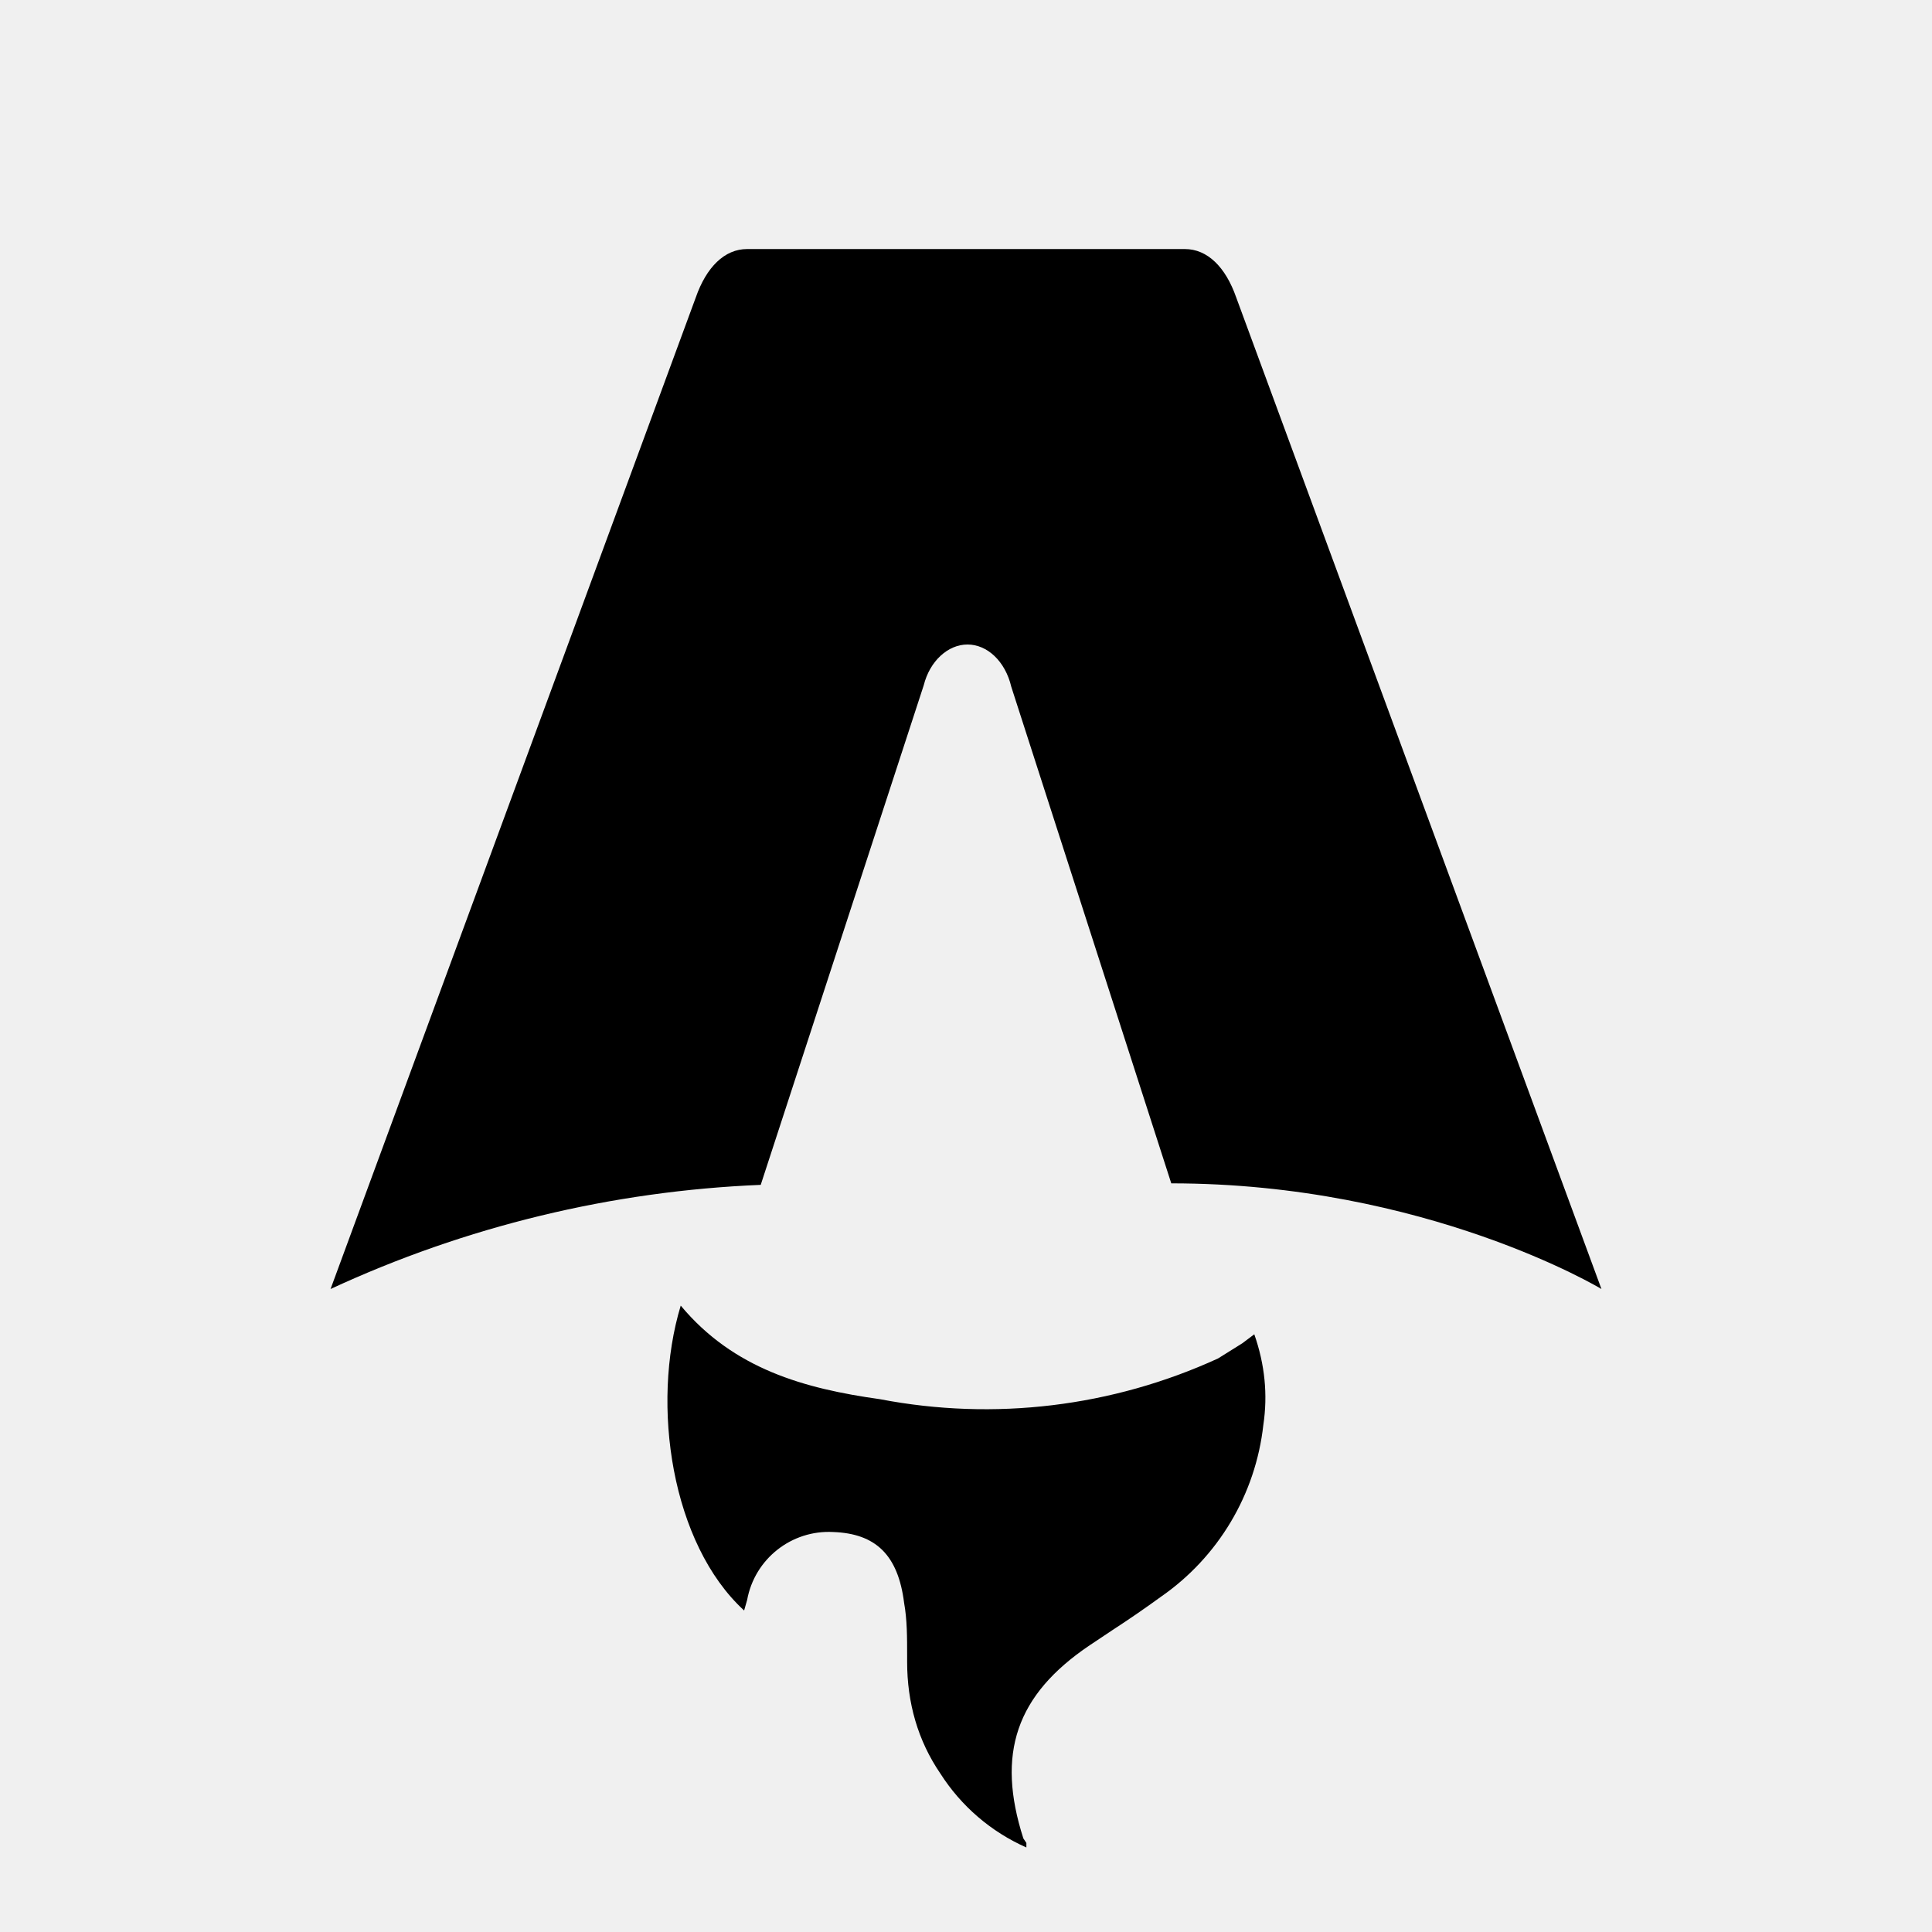
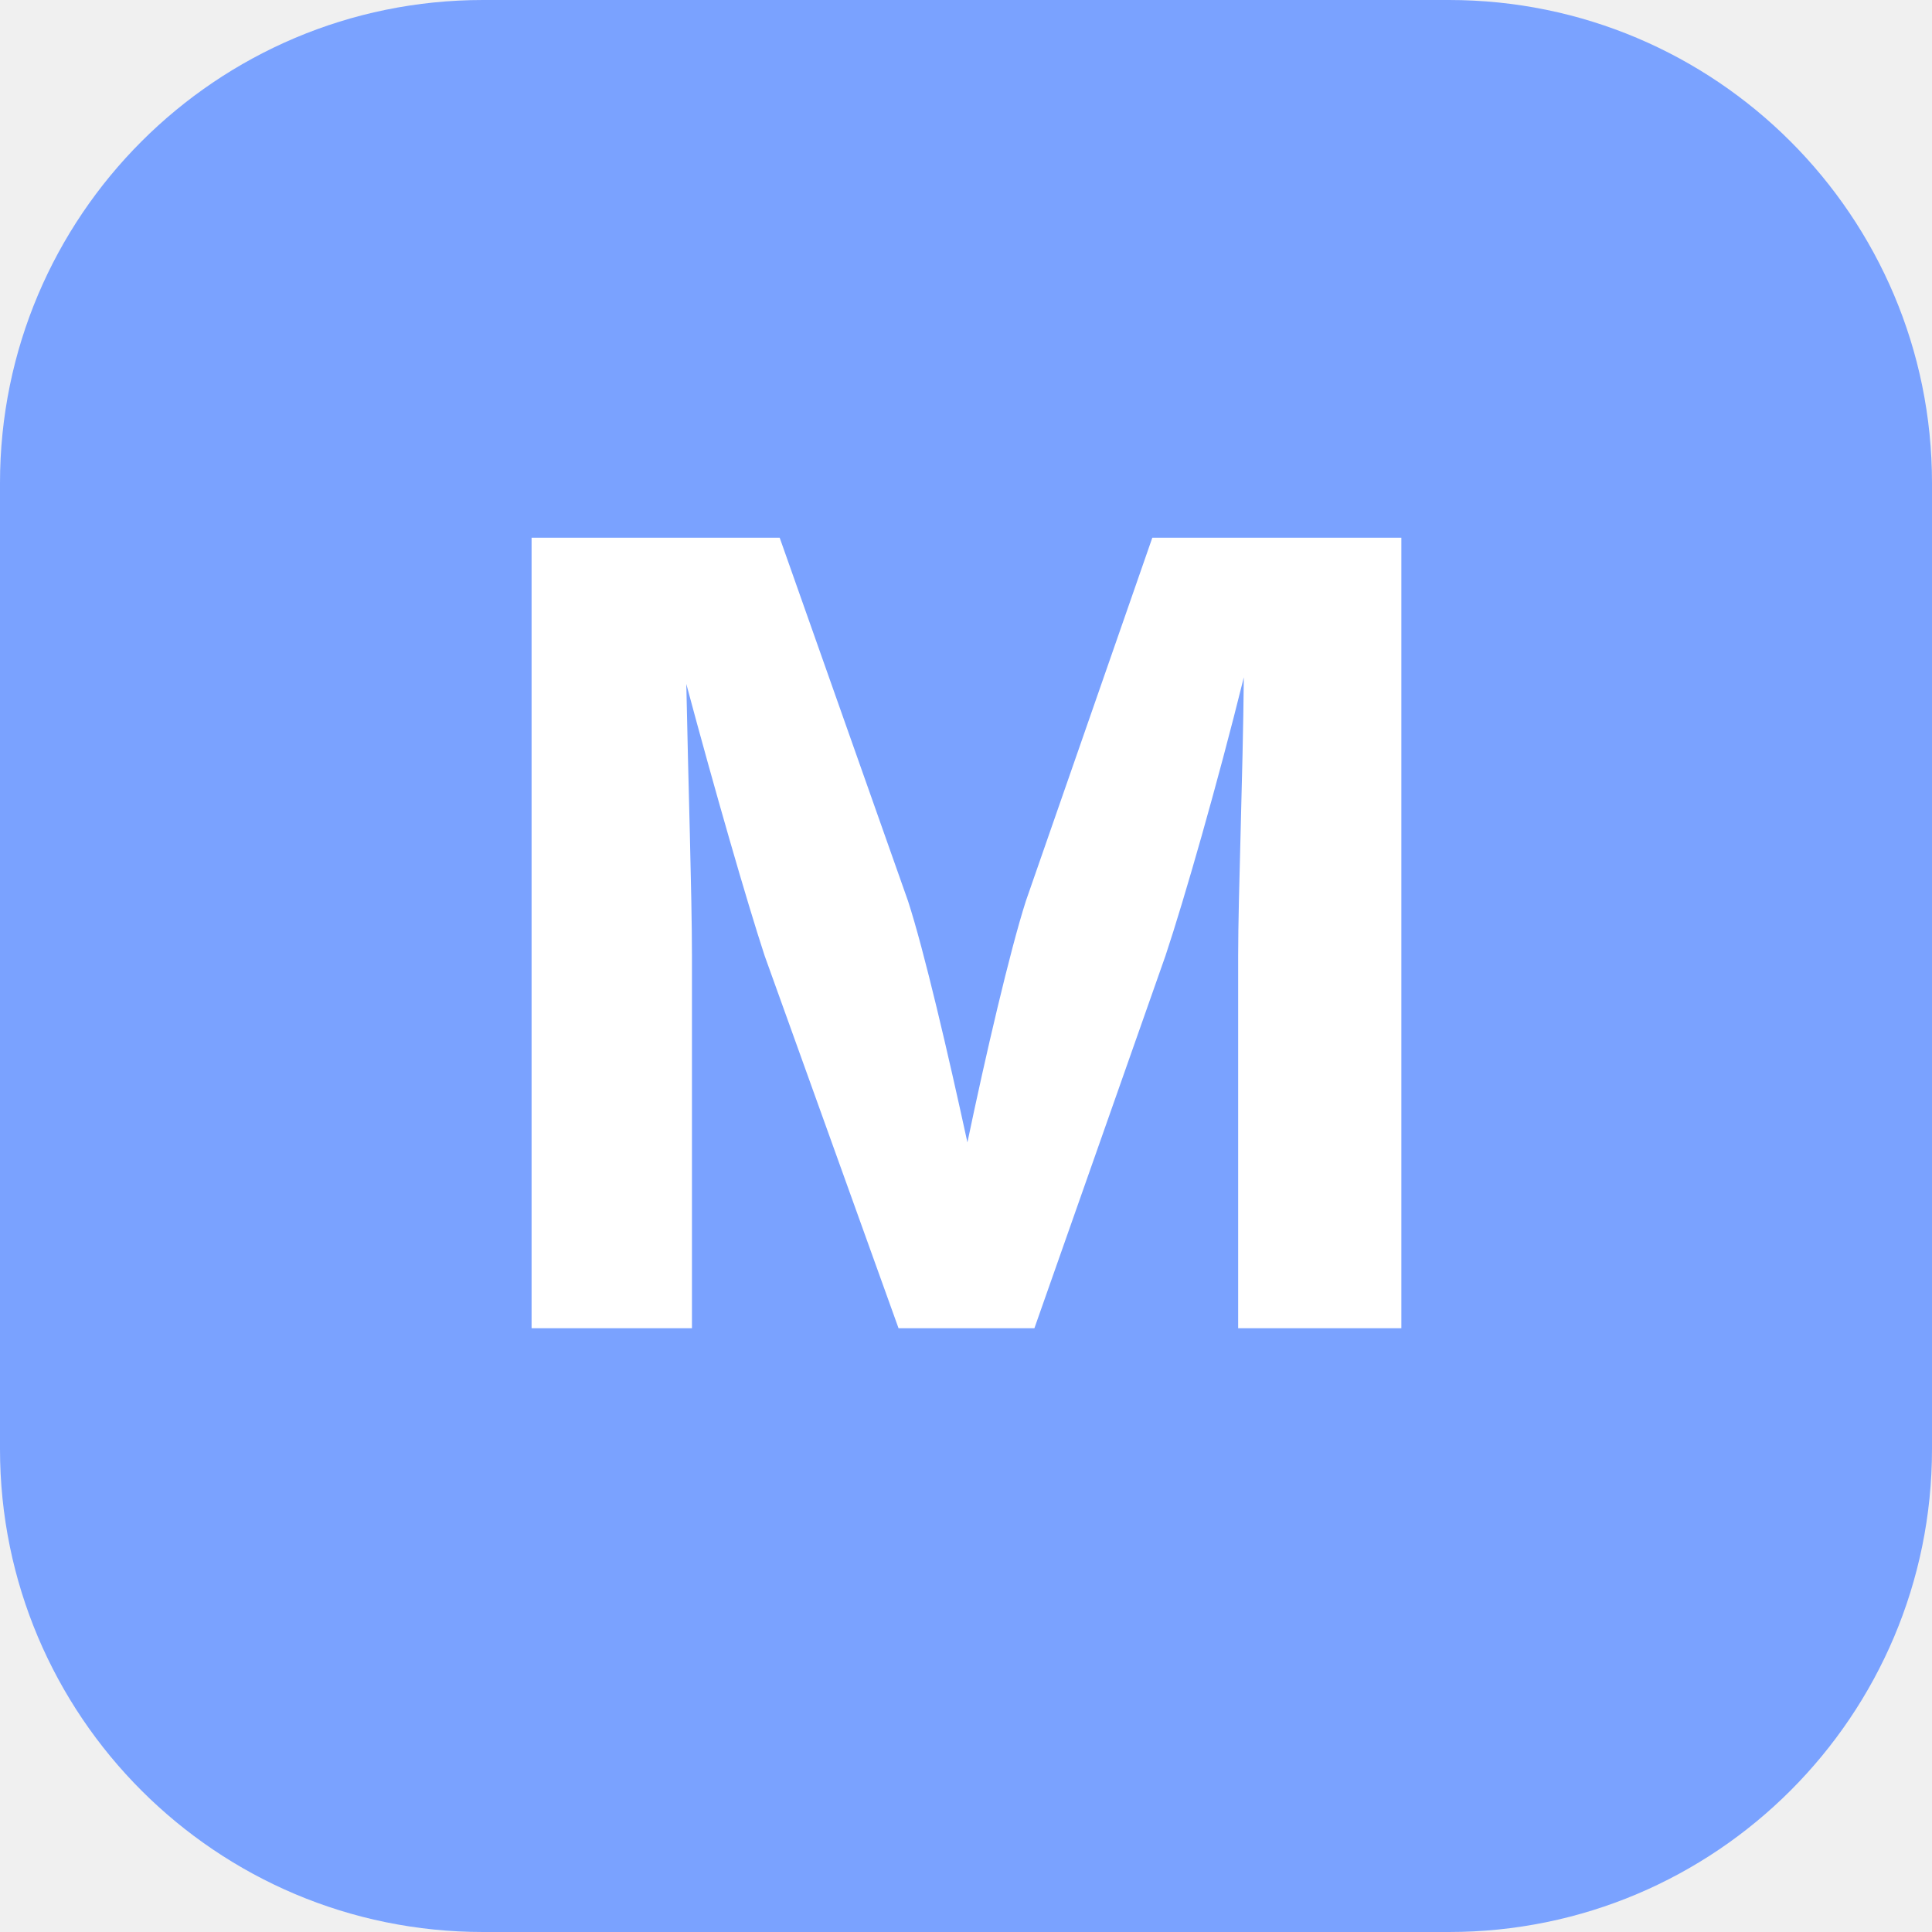
- <svg xmlns="http://www.w3.org/2000/svg" fill="none" viewBox="0 0 128 128">
-   <path d="M50.4 78.5a75.1 75.1 0 0 0-28.5 6.9l24.2-65.7c.7-2 1.9-3.2 3.4-3.2h29c1.5 0 2.7 1.2 3.4 3.2l24.2 65.7s-11.6-7-28.5-7L67 45.5c-.4-1.7-1.6-2.8-2.9-2.8-1.3 0-2.5 1.1-2.9 2.7L50.4 78.5Zm-1.1 28.2Zm-4.2-20.2c-2 6.6-.6 15.8 4.2 20.2a17.5 17.5 0 0 1 .2-.7 5.5 5.5 0 0 1 5.7-4.5c2.8.1 4.3 1.5 4.7 4.7.2 1.1.2 2.3.2 3.5v.4c0 2.7.7 5.2 2.2 7.4a13 13 0 0 0 5.7 4.9v-.3l-.2-.3c-1.8-5.6-.5-9.5 4.4-12.8l1.5-1a73 73 0 0 0 3.2-2.2 16 16 0 0 0 6.8-11.4c.3-2 .1-4-.6-6l-.8.6-1.6 1a37 37 0 0 1-22.4 2.7c-5-.7-9.7-2-13.2-6.2Z" />
-   <style>
-         path { fill: #000; }
-         @media (prefers-color-scheme: dark) {
-             path { fill: #FFF; }
-         }
-     </style>
+ <svg xmlns="http://www.w3.org/2000/svg" width="32" height="32" viewBox="0 0 32 32" fill="none">
+   <rect width="32" height="32" rx="8" fill="#7aa2ff" />
+   <text x="16" y="22" font-family="Inter, sans-serif" font-size="18" font-weight="bold" text-anchor="middle" fill="white">M</text>
</svg>
